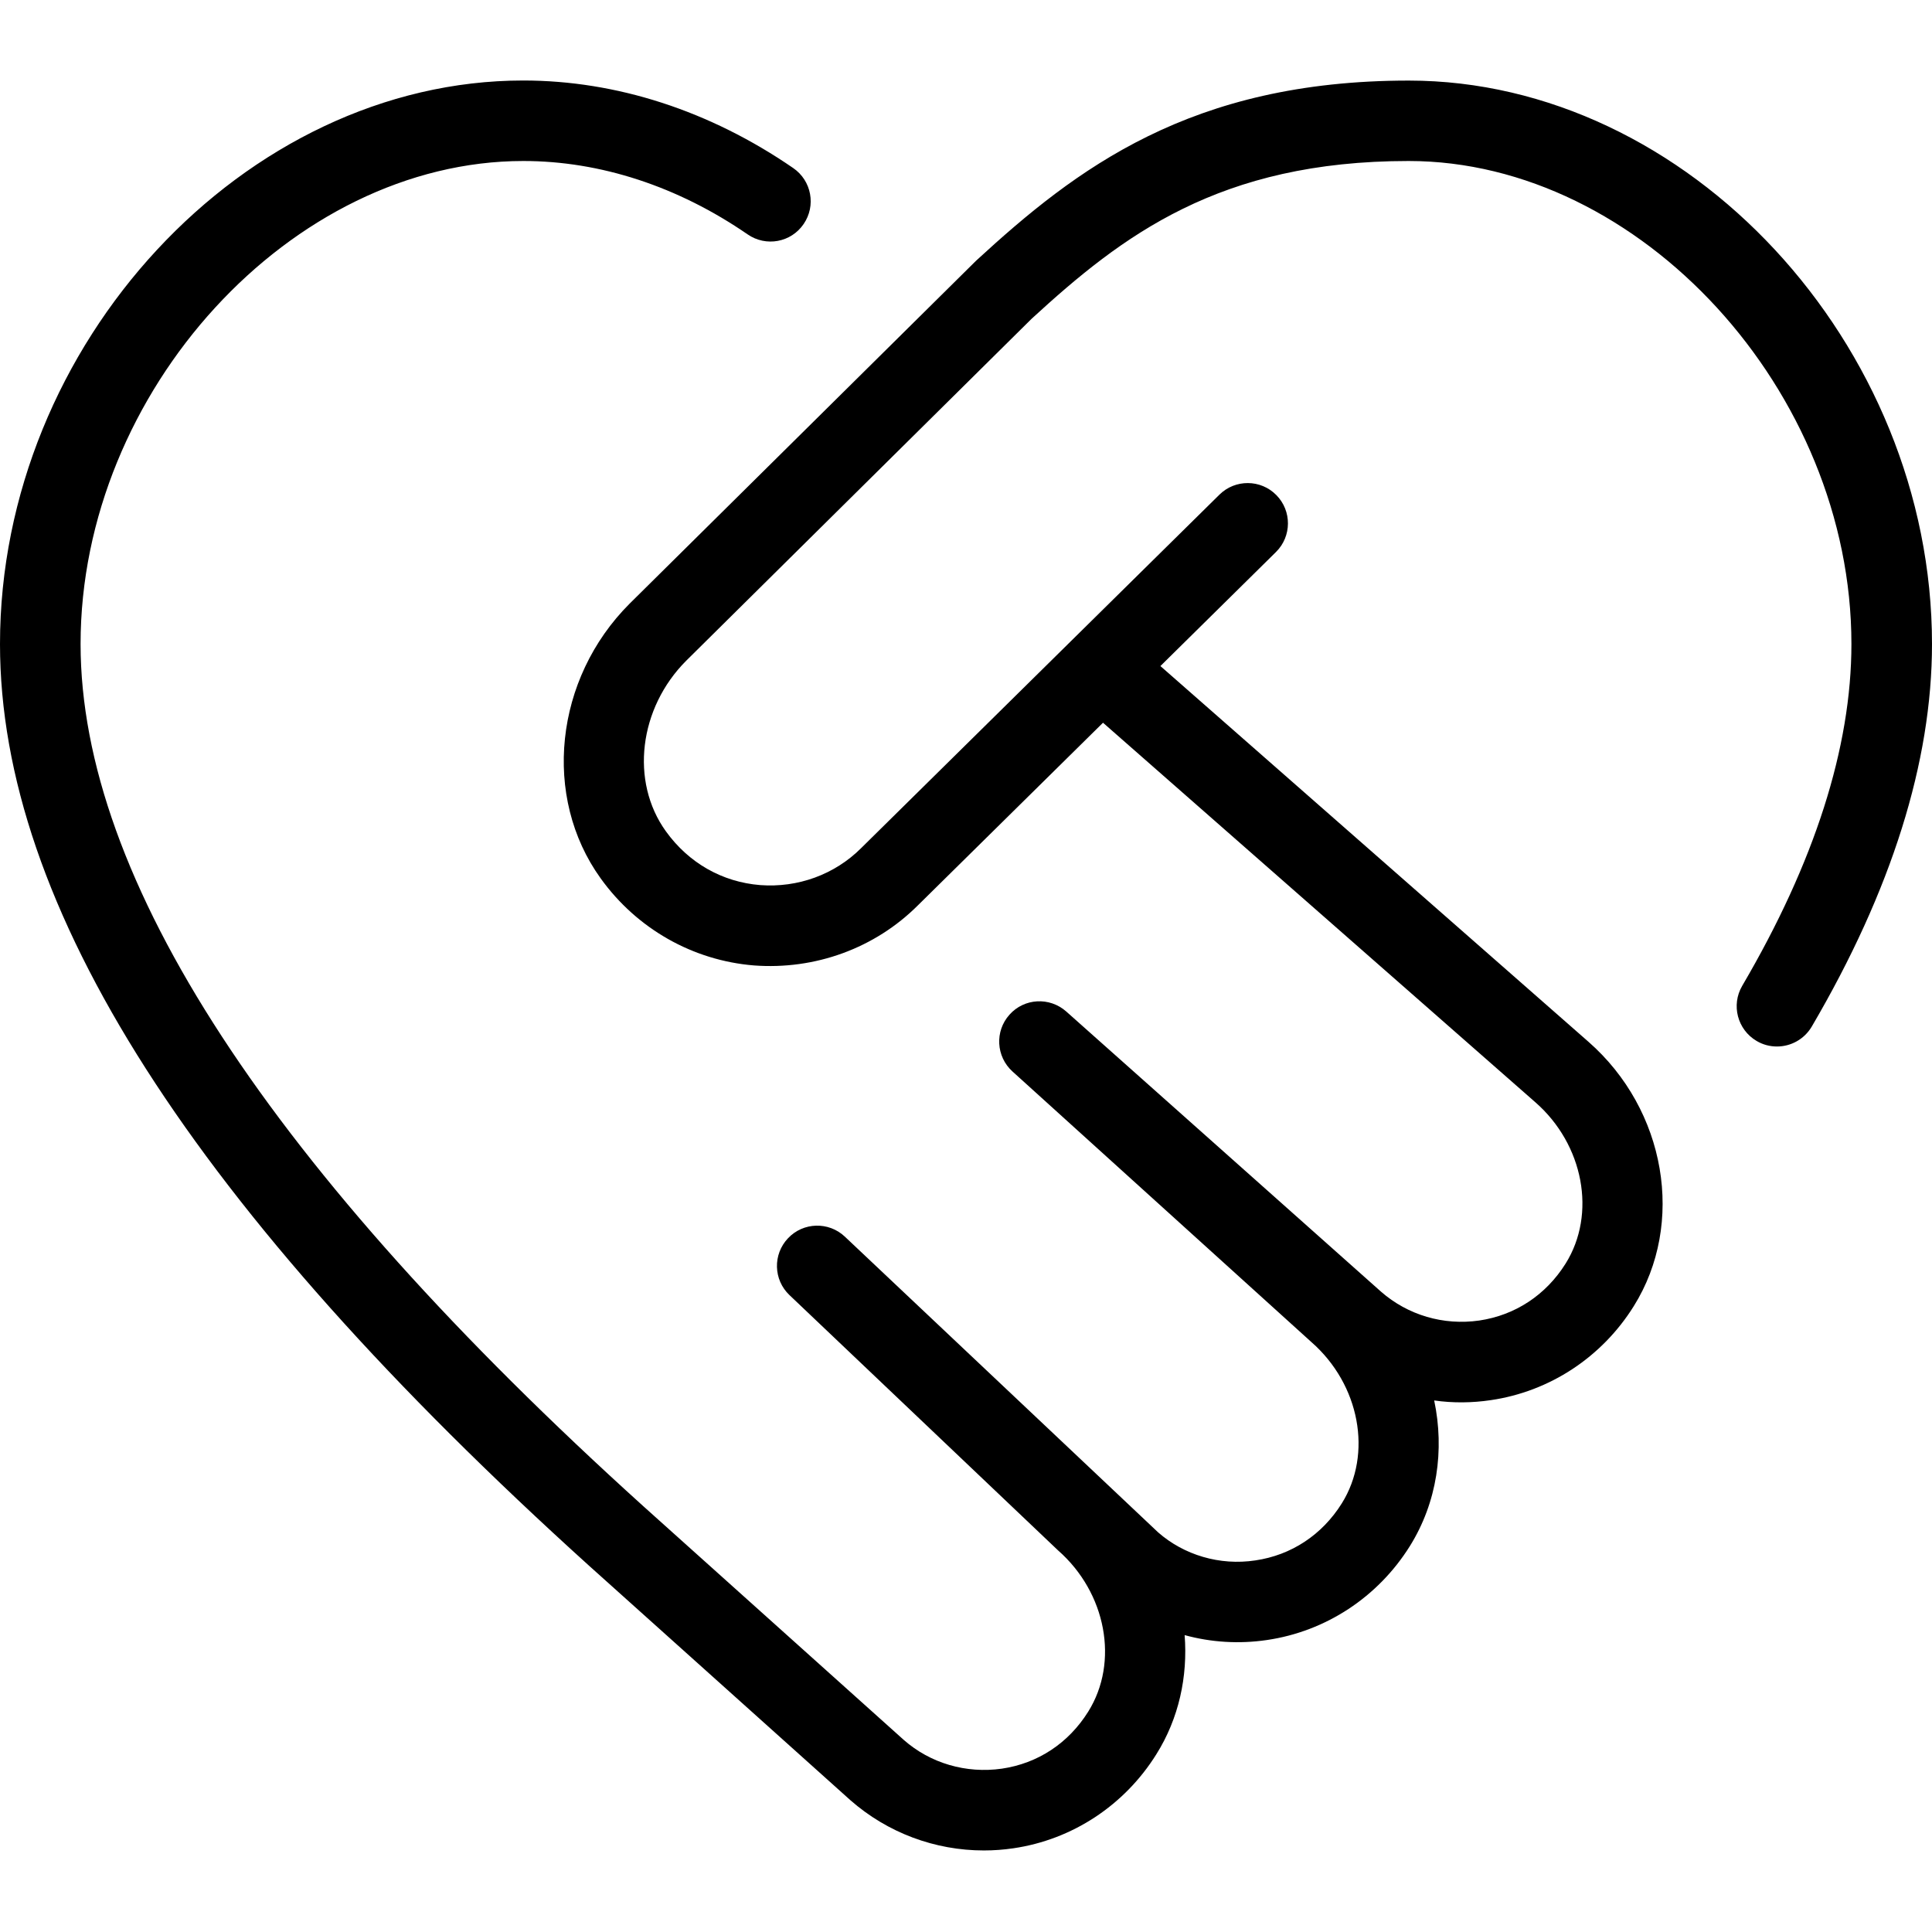
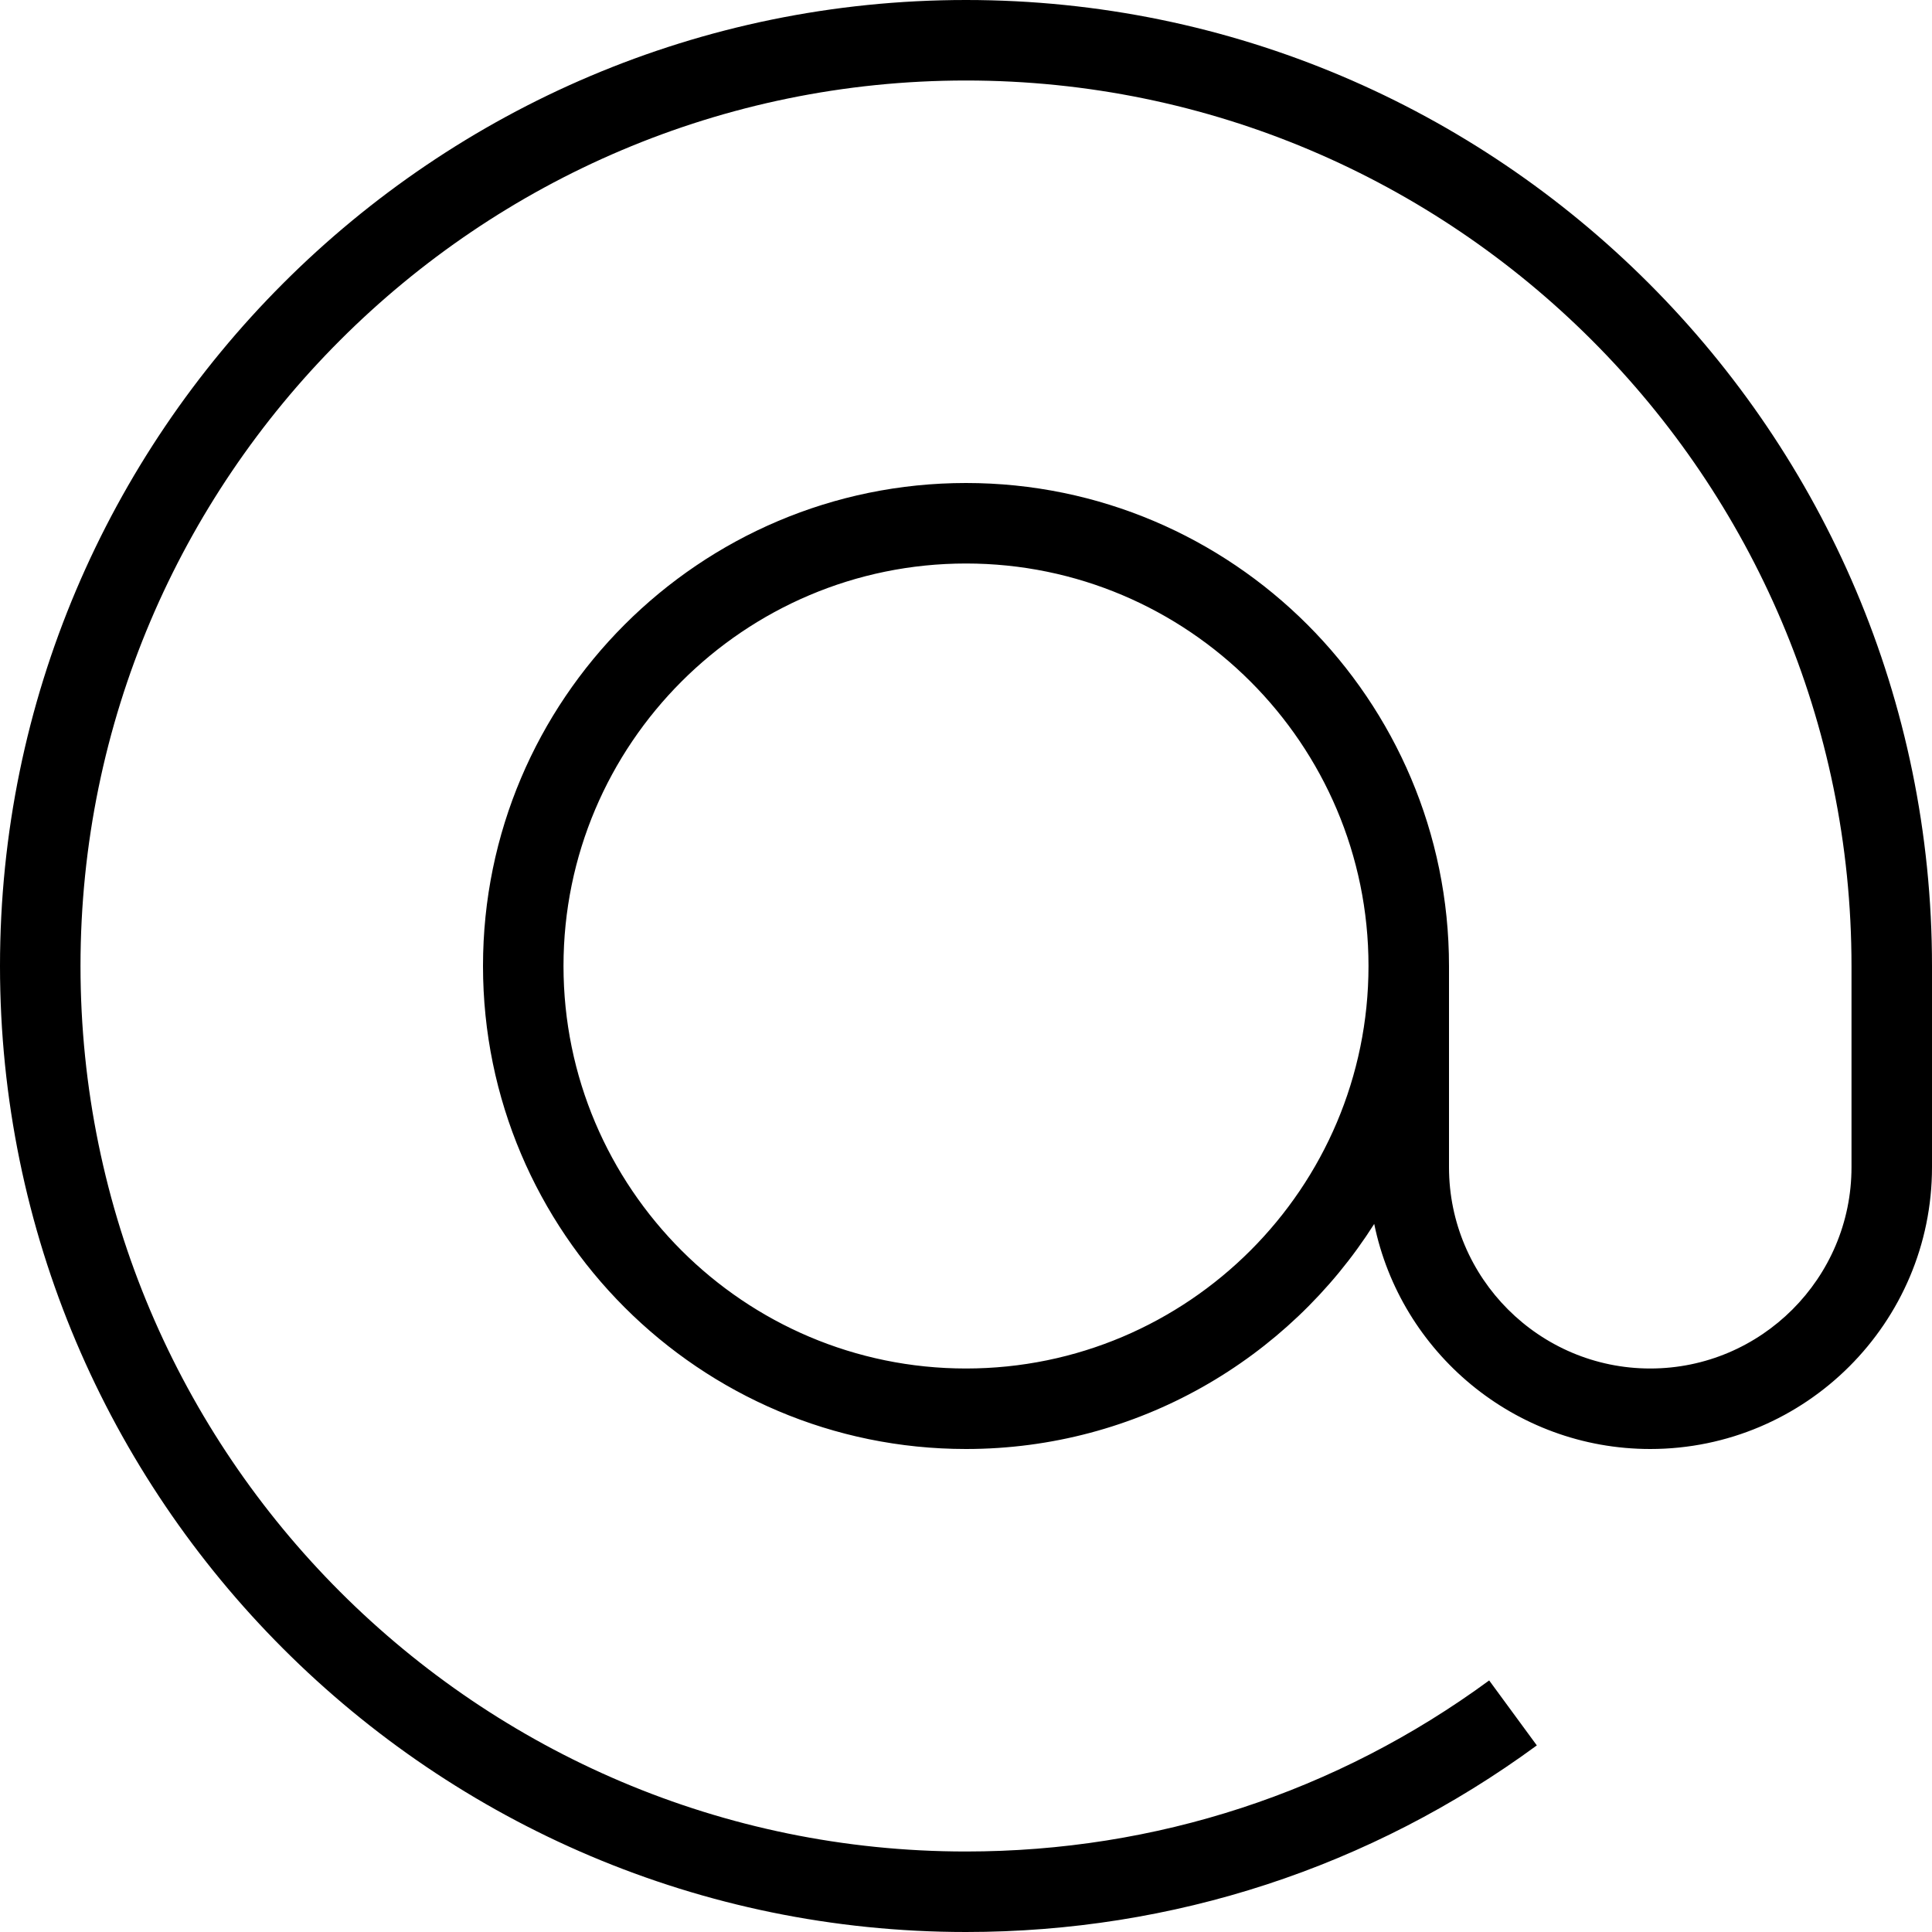
- <svg xmlns="http://www.w3.org/2000/svg" id="Layer_1" data-name="Layer 1" viewBox="0 0 24 24">
-   <path d="m24,8c0,1.464-.503,3.063-1.494,4.753-.094.159-.261.247-.432.247-.087,0-.174-.022-.253-.069-.238-.14-.318-.446-.179-.684.9-1.535,1.357-2.963,1.357-4.247,0-3.14-2.621-6-5.5-6-2.354,0-3.559.927-4.683,1.959l-4.291,4.248c-.589.589-.699,1.501-.253,2.12.283.393.699.63,1.172.668.466.035.924-.13,1.254-.46l4.45-4.39c.196-.194.514-.192.707.005.194.196.192.513-.004.707l-1.436,1.417,5.317,4.667c.964.845,1.206,2.257.563,3.285-.396.634-1.044,1.06-1.775,1.167-.235.035-.472.037-.704.004.13.616.037,1.266-.302,1.809-.397.635-1.045,1.06-1.776,1.167-.347.051-.694.029-1.022-.061.04.514-.071,1.034-.352,1.481-.396.634-1.044,1.06-1.775,1.167-.123.018-.245.027-.367.027-.607,0-1.197-.219-1.659-.625l-3.241-2.908C2.395,15.001,0,11.255,0,8,0,4.271,3.038,1,6.5,1c1.16,0,2.319.376,3.354,1.088.228.157.285.468.129.695-.156.229-.467.286-.695.129-.867-.597-1.831-.912-2.787-.912-2.878,0-5.5,2.86-5.5,6,0,2.915,2.352,6.519,6.991,10.711l3.235,2.903c.331.291.775.42,1.218.357.447-.065.829-.317,1.073-.708.386-.616.225-1.478-.375-2.004l-3.336-3.171c-.2-.19-.208-.506-.018-.706.189-.201.506-.209.706-.02l3.891,3.673c.321.282.766.416,1.208.349.447-.065.829-.317,1.074-.708.385-.615.224-1.477-.376-2.003l-3.715-3.363c-.204-.185-.221-.5-.037-.705.183-.206.498-.223.705-.04l3.911,3.481c.333.291.775.422,1.22.358.447-.066.828-.317,1.073-.708.385-.616.224-1.478-.376-2.003l-5.371-4.715-2.298,2.267c-.536.536-1.28.805-2.039.748-.759-.062-1.453-.455-1.903-1.081-.729-1.012-.575-2.479.359-3.413l4.306-4.262c1.238-1.138,2.661-2.236,5.373-2.236,3.463,0,6.5,3.271,6.5,7Z" />
+ <svg xmlns="http://www.w3.org/2000/svg" id="Layer_1" data-name="Layer 1" viewBox="0 0 24 24" width="512" height="512">
+   <path d="m12,0C5.383,0,0,5.383,0,12s5.383,12,12,12c2.572,0,5.024-.802,7.091-2.318l-.592-.807c-1.894,1.39-4.142,2.125-6.5,2.125C5.935,23,1,18.065,1,12S5.935,1,12,1s11,4.935,11,11v2.5c0,1.378-1.122,2.5-2.5,2.5s-2.5-1.122-2.5-2.5v-2.5c0-3.309-2.691-6-6-6s-6,2.691-6,6,2.691,6,6,6c2.131,0,4.006-1.117,5.071-2.796.327,1.594,1.74,2.796,3.429,2.796,1.93,0,3.5-1.57,3.5-3.5v-2.5C24,5.383,18.617,0,12,0Zm0,17c-2.757,0-5-2.243-5-5s2.243-5,5-5,5,2.243,5,5-2.243,5-5,5Z" />
</svg>
